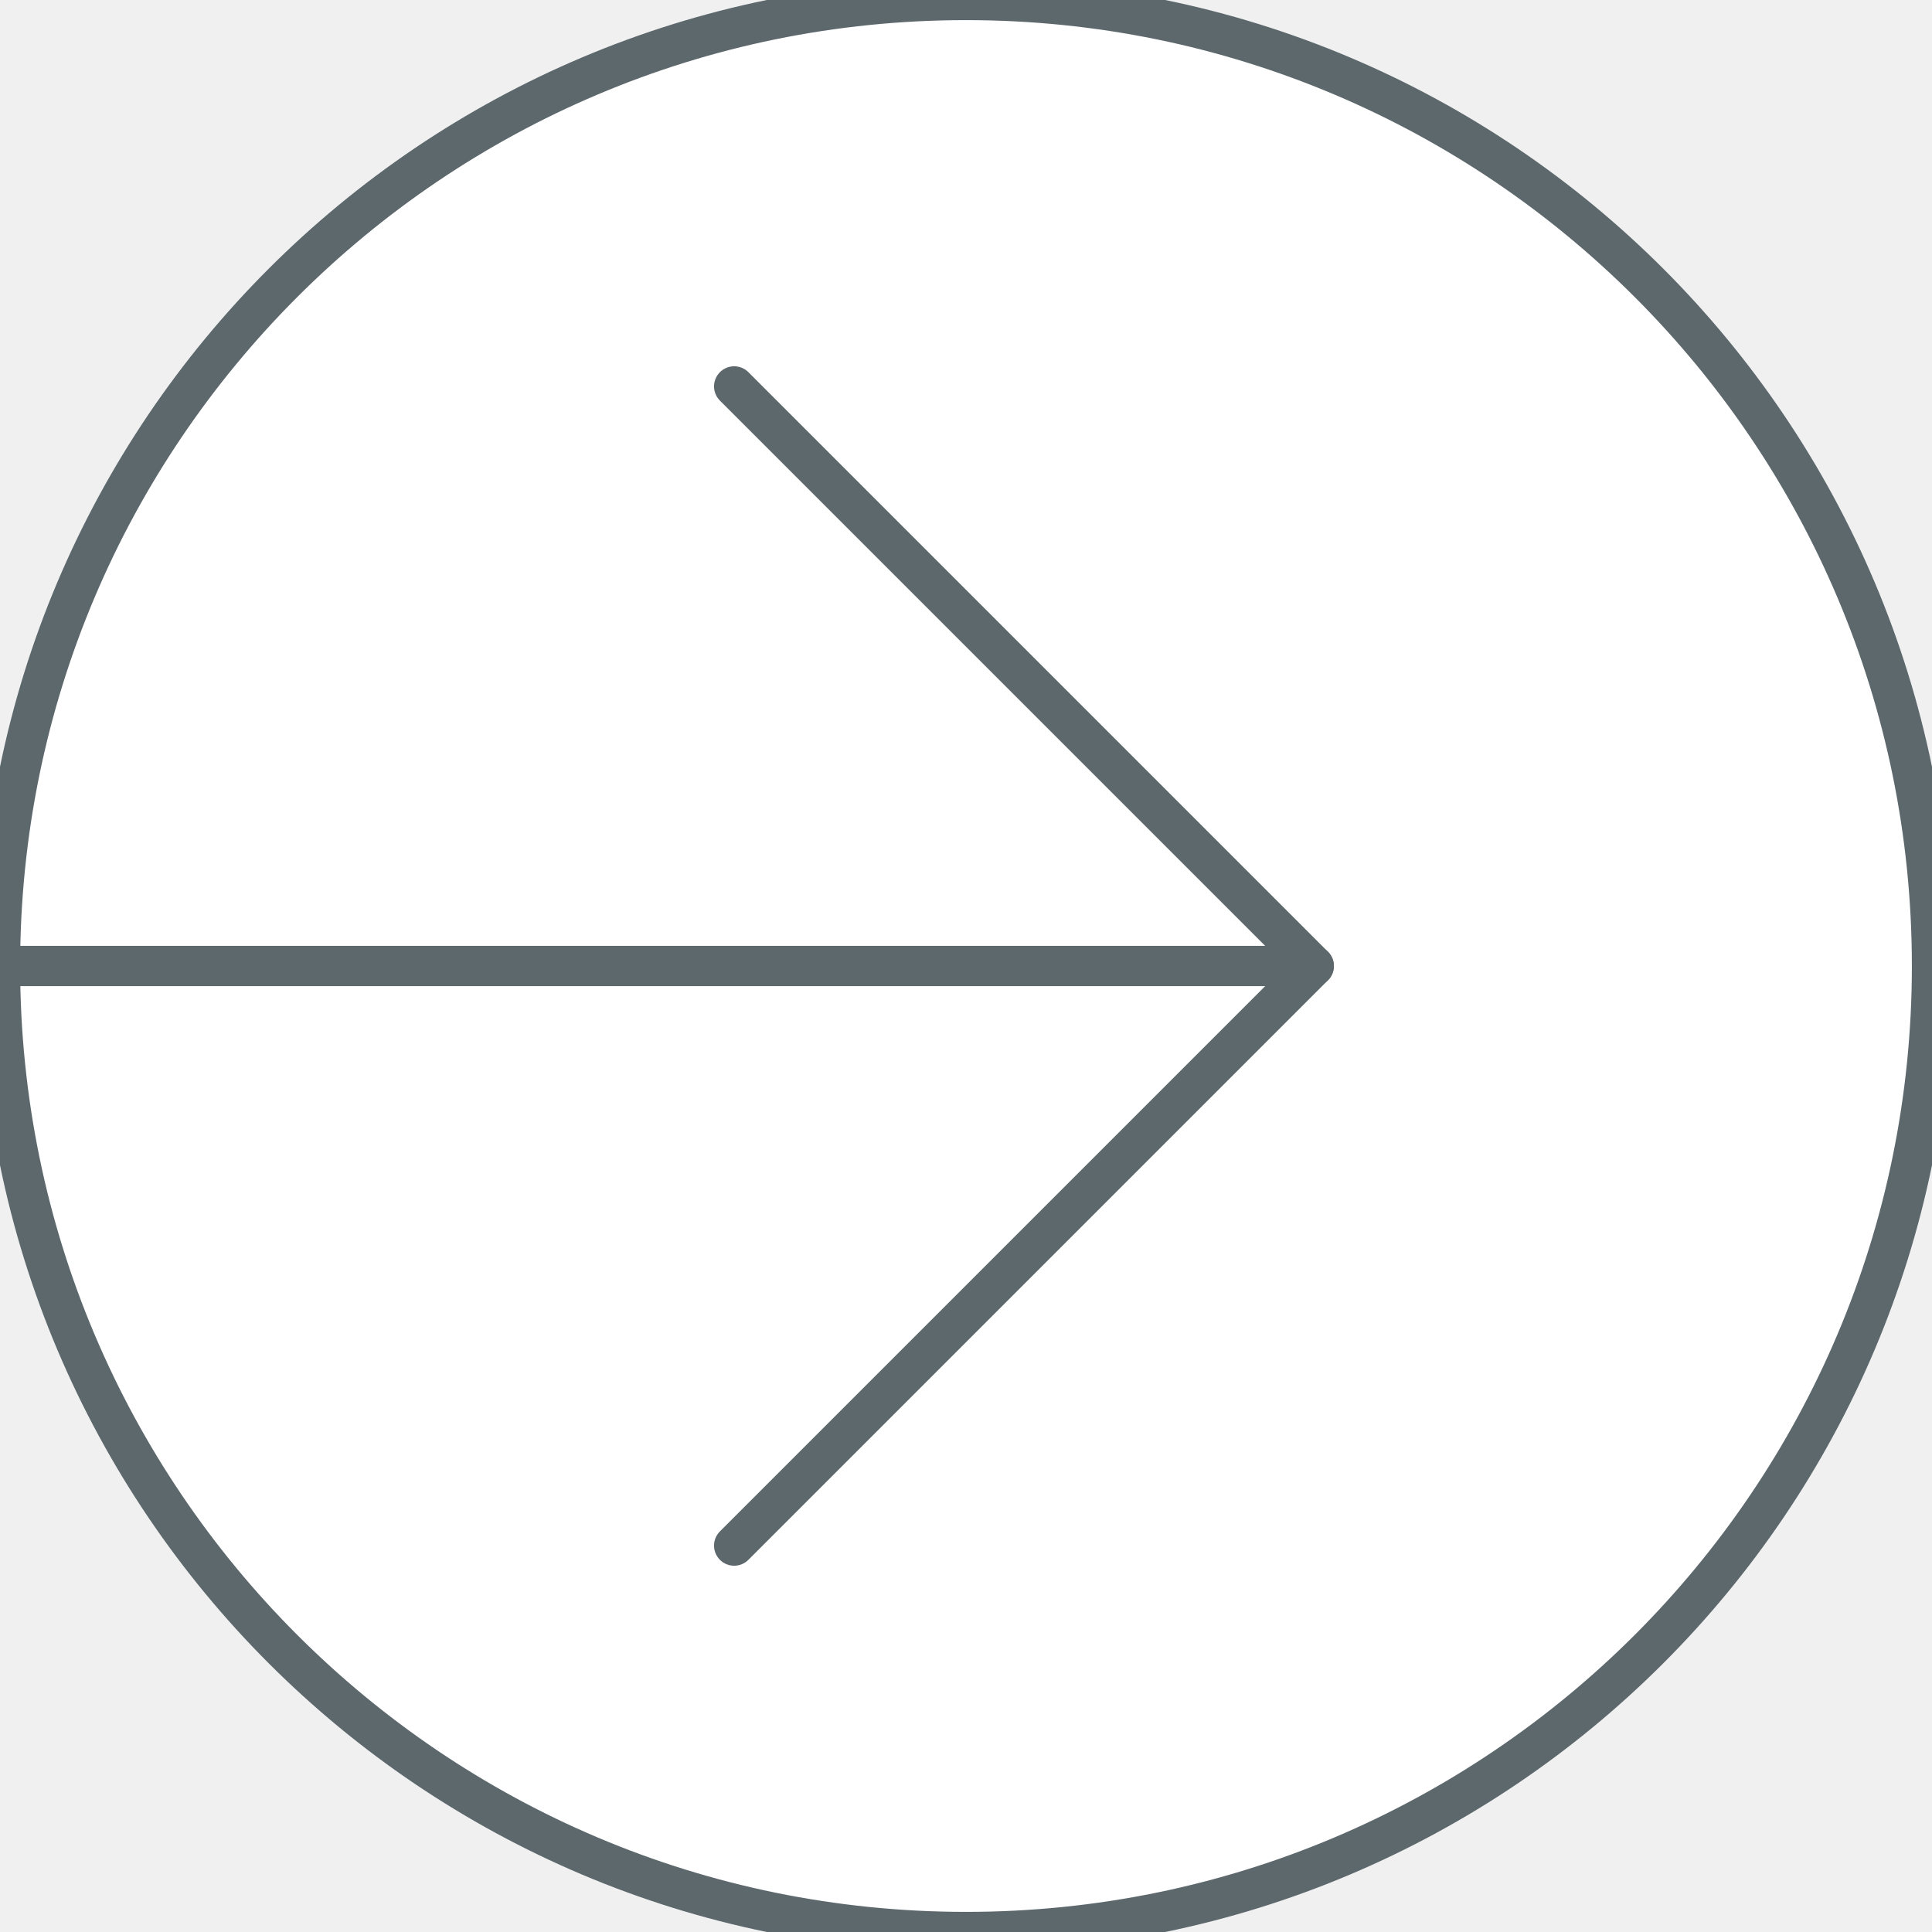
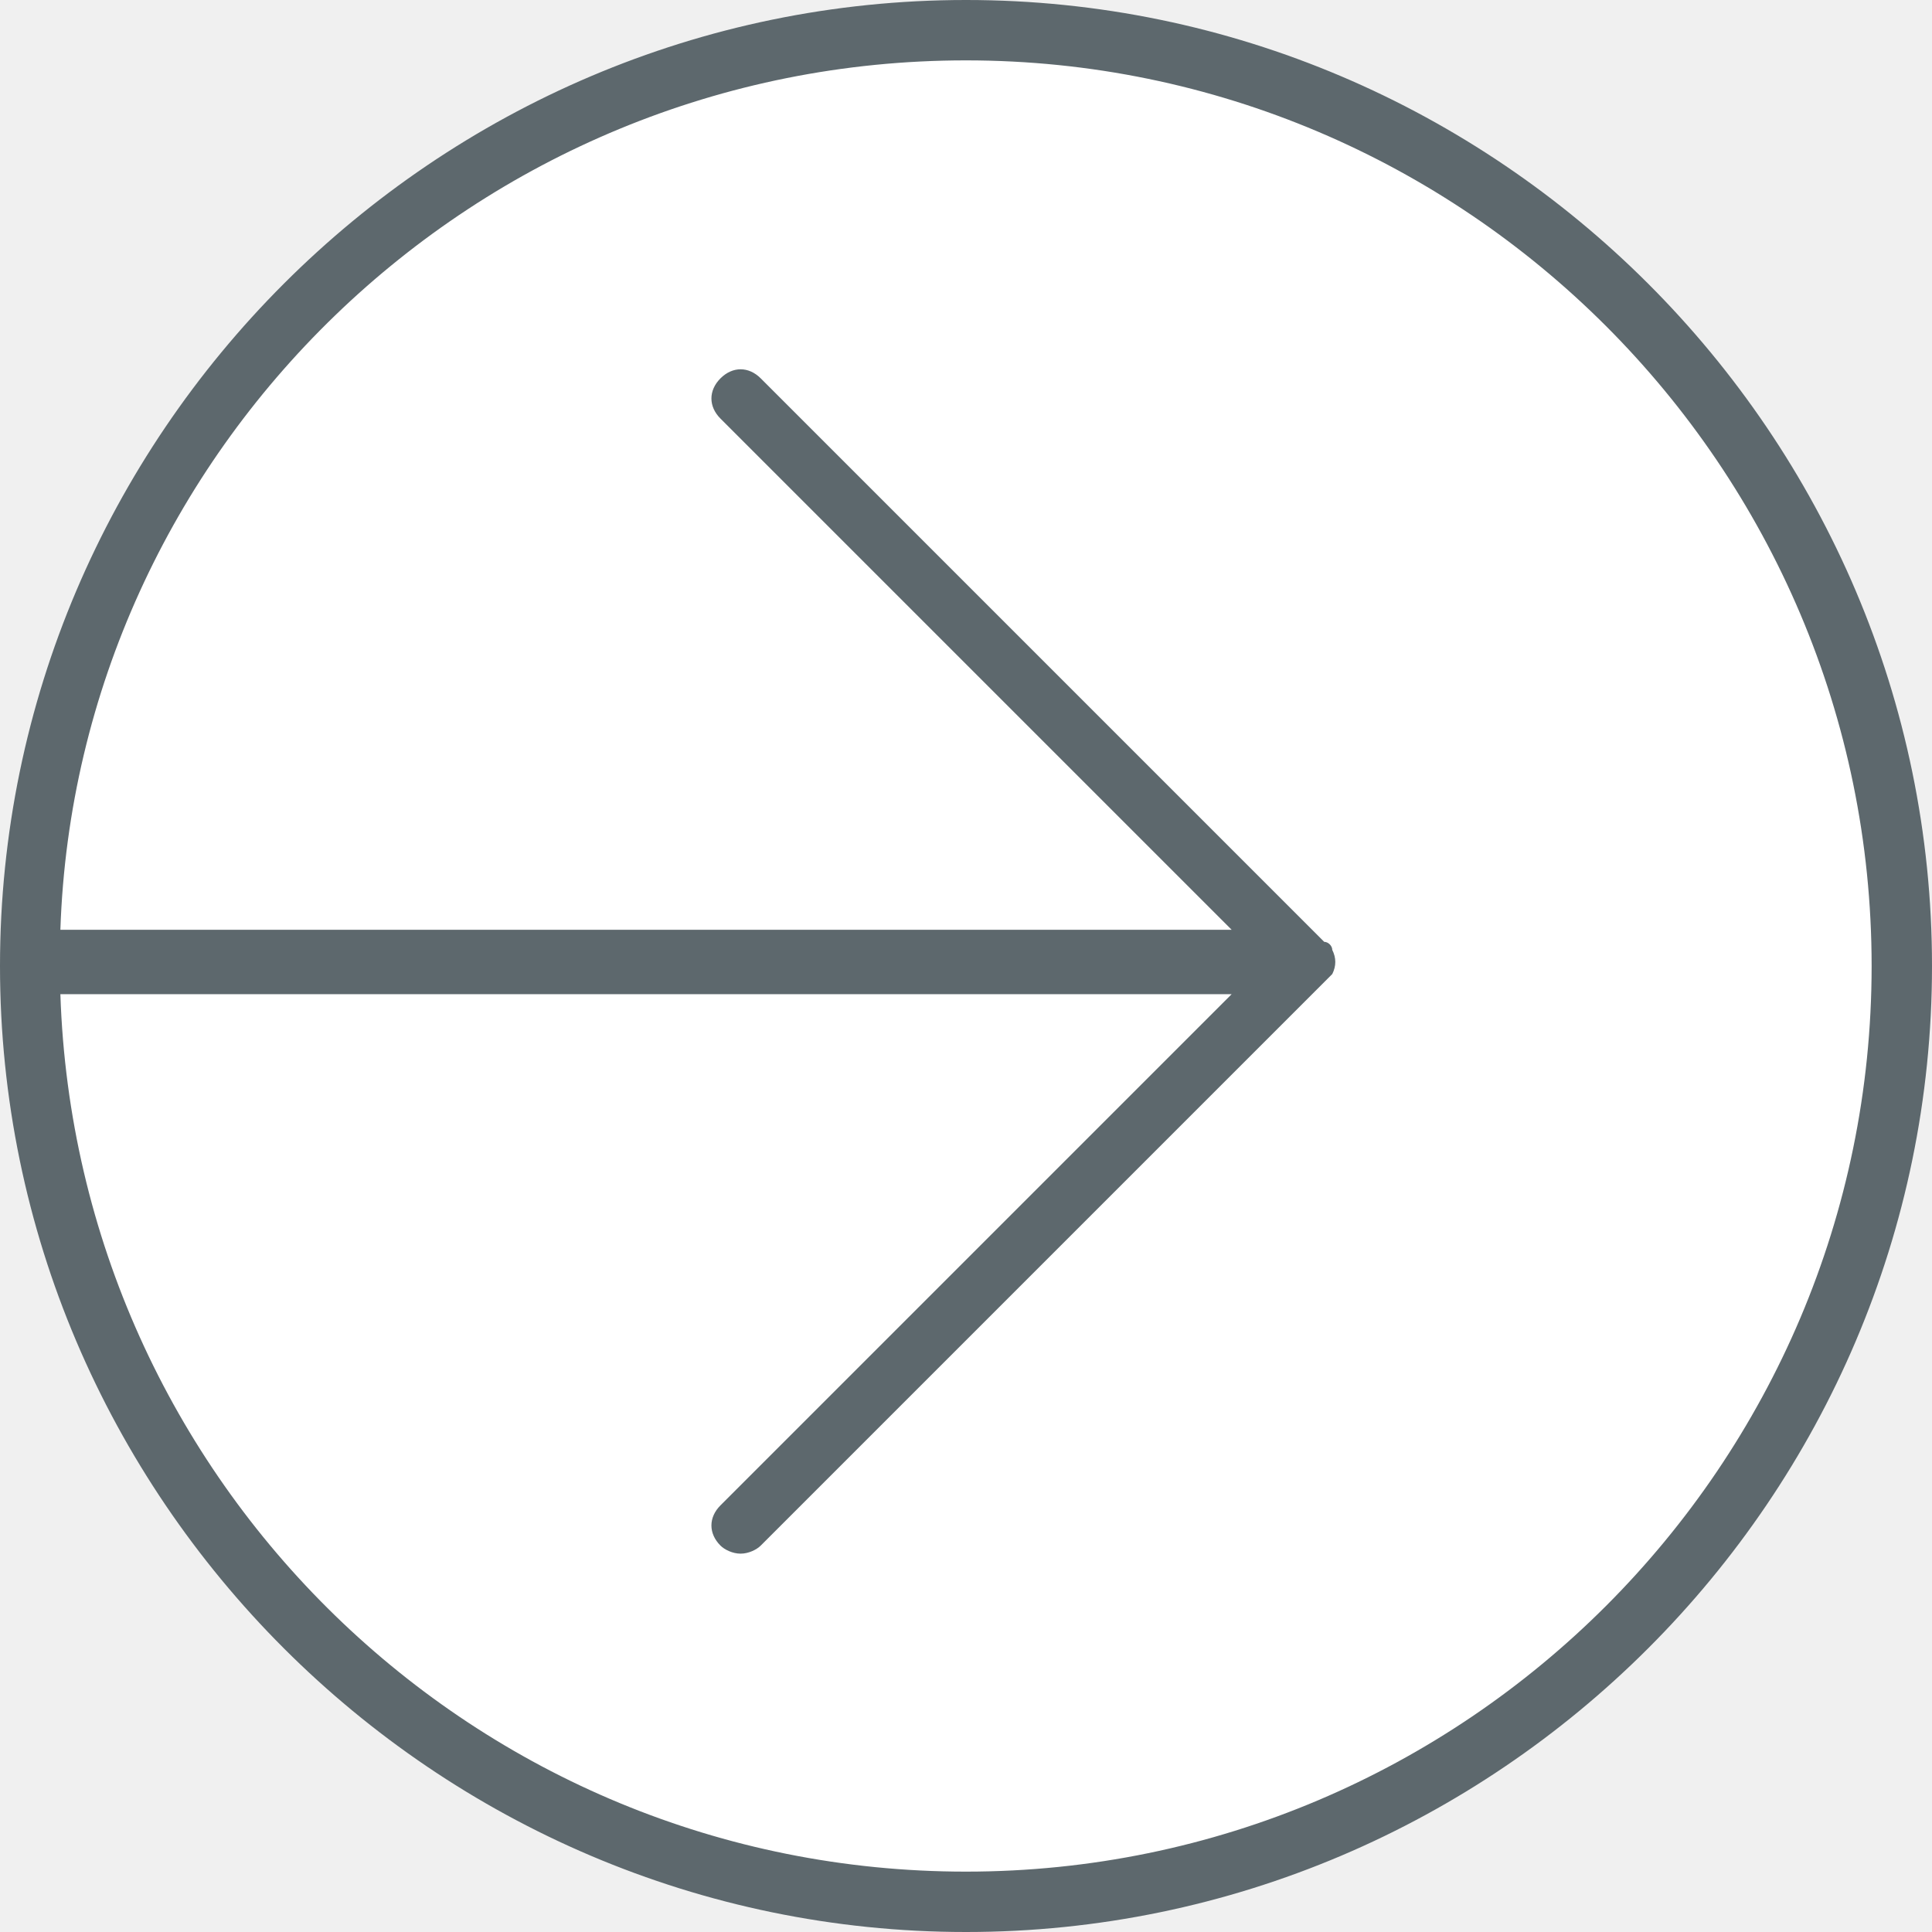
- <svg xmlns="http://www.w3.org/2000/svg" version="1.1" id="Layer_1" x="0px" y="0px" viewBox="0 0 48 48" style="enable-background:new 0 0 48 48;" xml:space="preserve">
-   <style type="text/css">
- 	.st0{fill:#FFFFFF;stroke:#5D686D;stroke-miterlimit:10;}
- 	.st1{fill:none;stroke:#5D686D;stroke-linecap:round;stroke-linejoin:round;stroke-miterlimit:10;}
+ <svg xmlns="http://www.w3.org/2000/svg" viewBox="0 0 48 48">
+   <style type="text/css">  
+ 	.st0{fill:#FFFFFF;}
+ 	.st1{fill:#5D686D;}
</style>
-   <g>
-     <circle class="st0" cx="24" cy="24" r="24" />
-     <line class="st1" x1="0" y1="24" x2="32.64" y2="24" />
-     <polyline class="st1" points="18.24,9.6 32.64,24 18.24,38.4  " />
-   </g>
+   <circle class="st0" cx="24" cy="24" r="23.3" />
+   <path class="st1" d="M24 0C10.8 0 0 10.8 0 24c0 13.2 10.8 24 24 24 13.2 0 24-10.8 24-24C48 10.8 37.2 0 24 0zM24 46.5c-12.2 0-22.1-9.7-22.5-21.8h29.1L17.9 37.4c-0.3 0.3-0.3 0.7 0 1 0.1 0.1 0.3 0.2 0.5 0.2 0.2 0 0.4-0.1 0.5-0.2l14-14c0.1-0.1 0.1-0.1 0.2-0.2 0.1-0.2 0.1-0.4 0-0.6 0-0.1-0.1-0.2-0.2-0.2l-14-14c-0.3-0.3-0.7-0.3-1 0 -0.3 0.3-0.3 0.7 0 1l12.7 12.7H1.5C1.9 11.2 11.8 1.5 24 1.5c12.4 0 22.5 10.1 22.5 22.5S36.4 46.5 24 46.5z" />
</svg>
